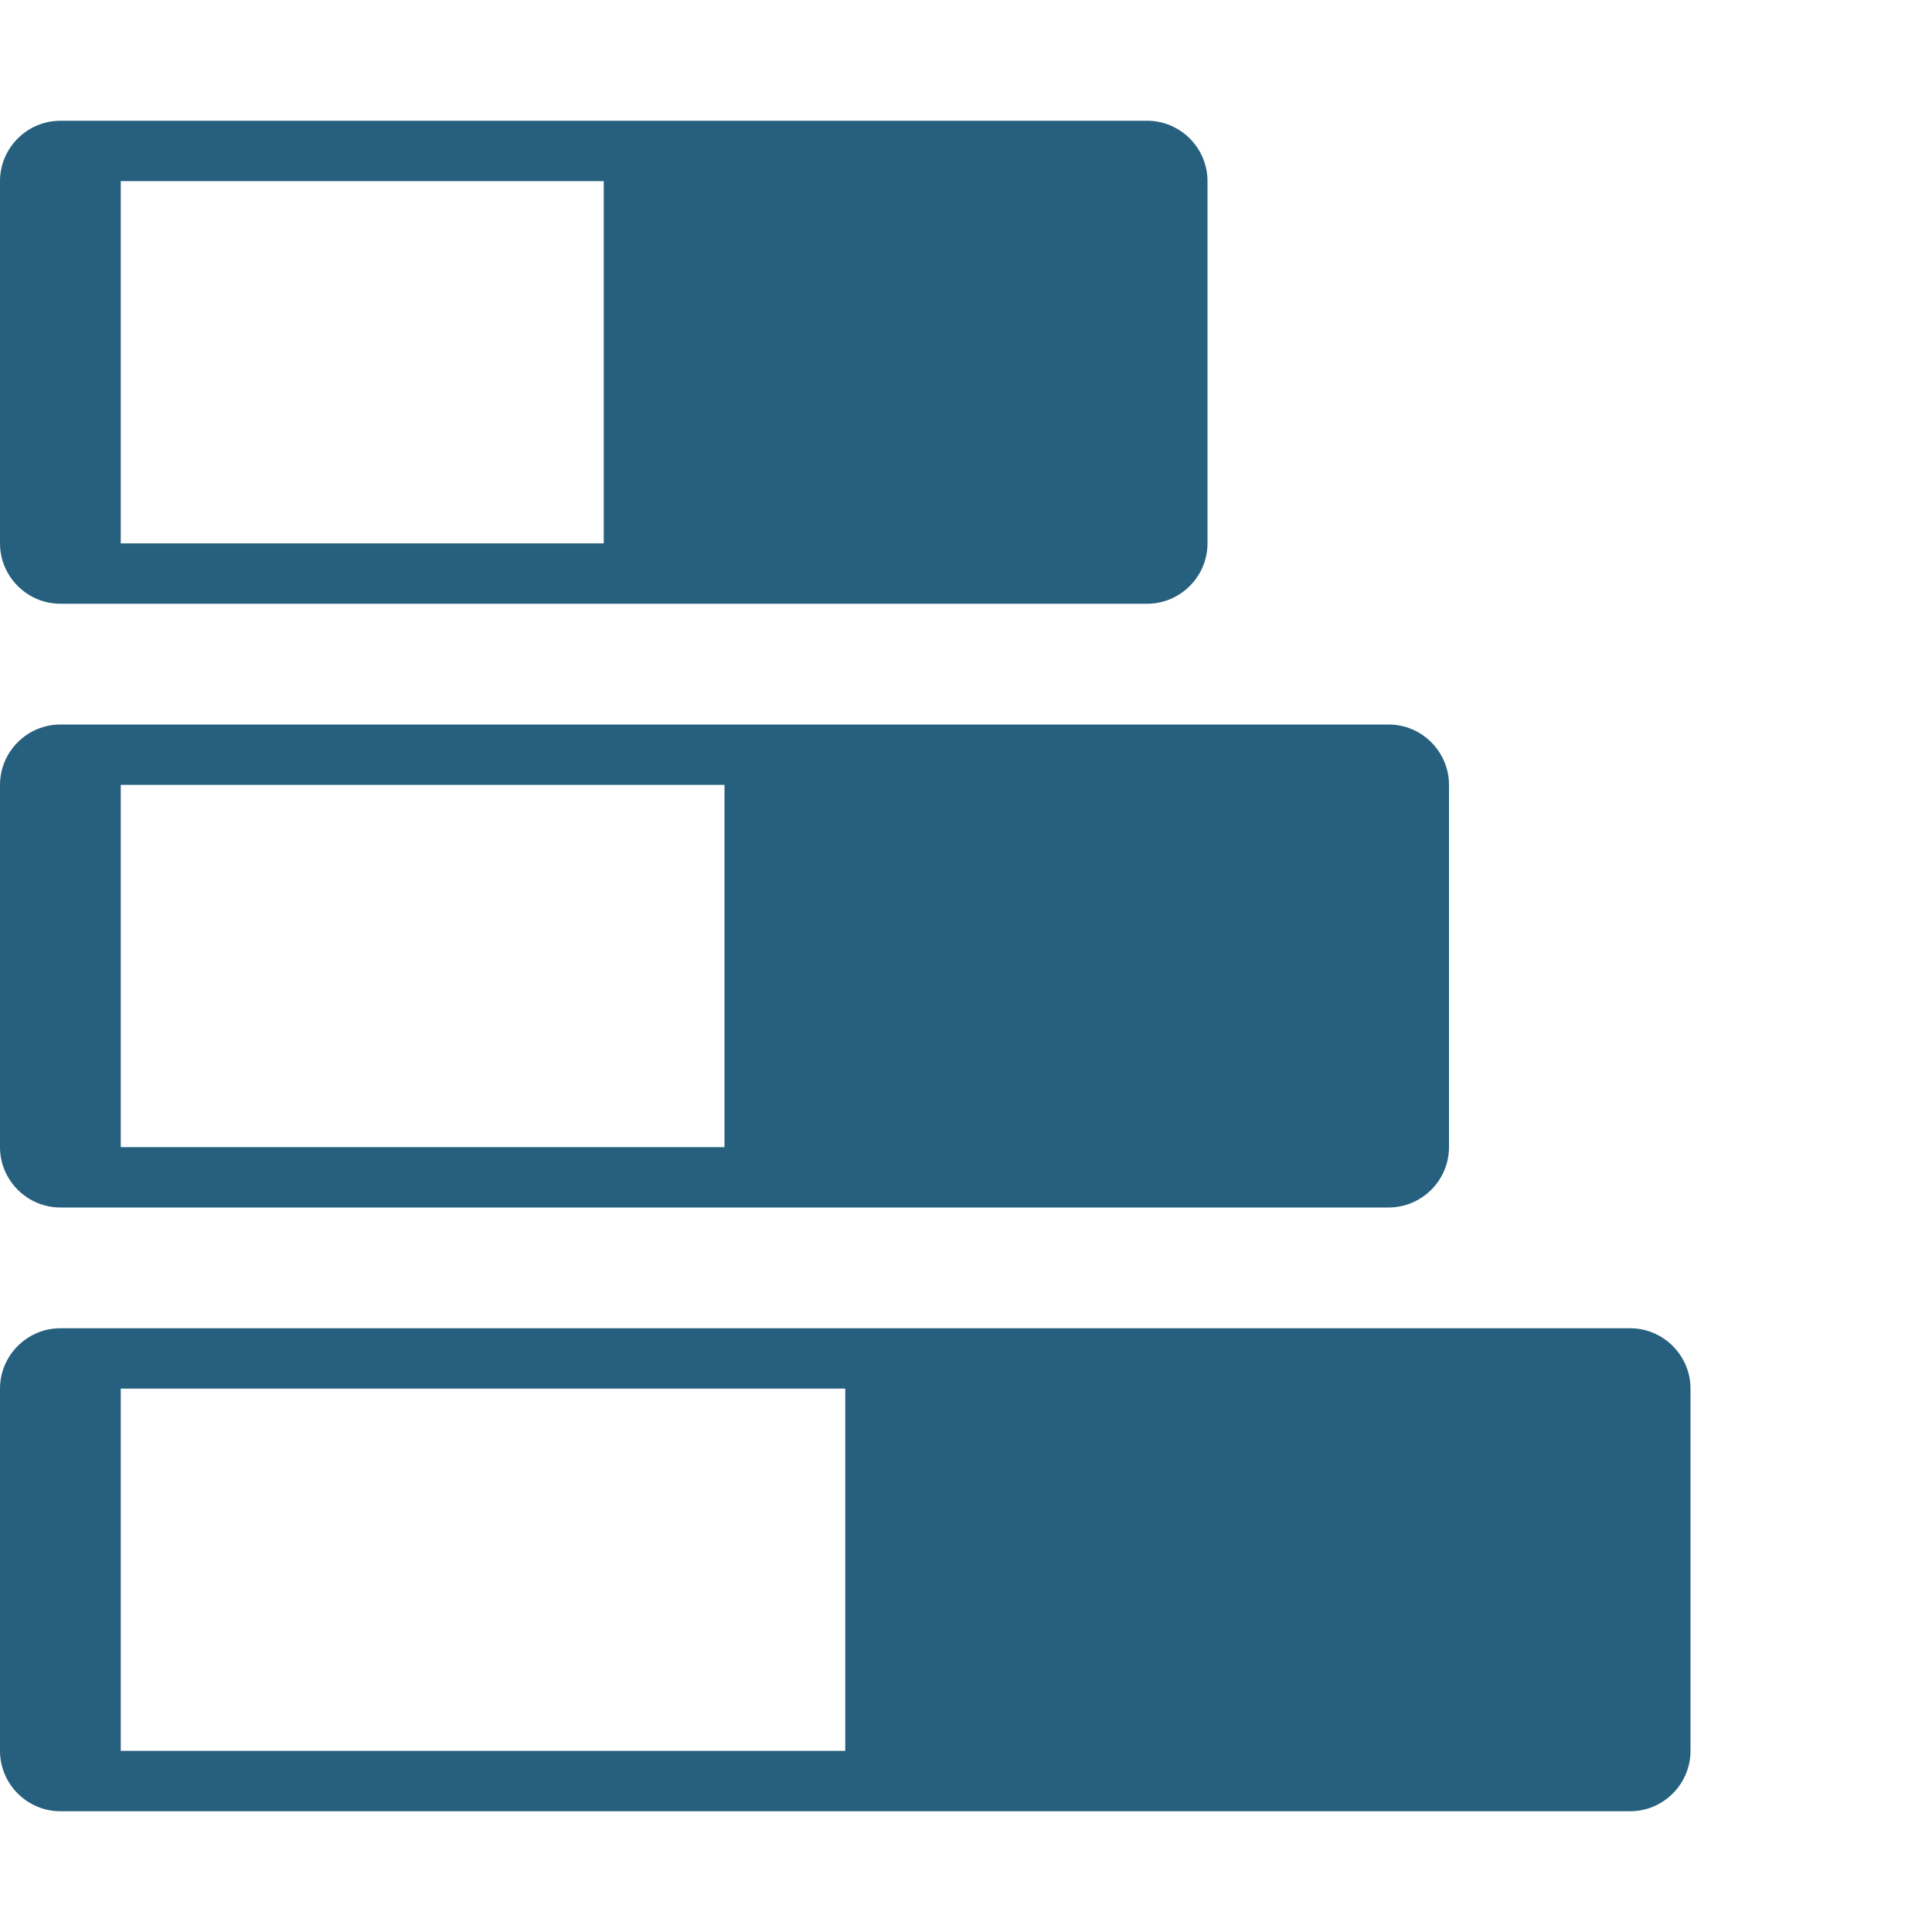
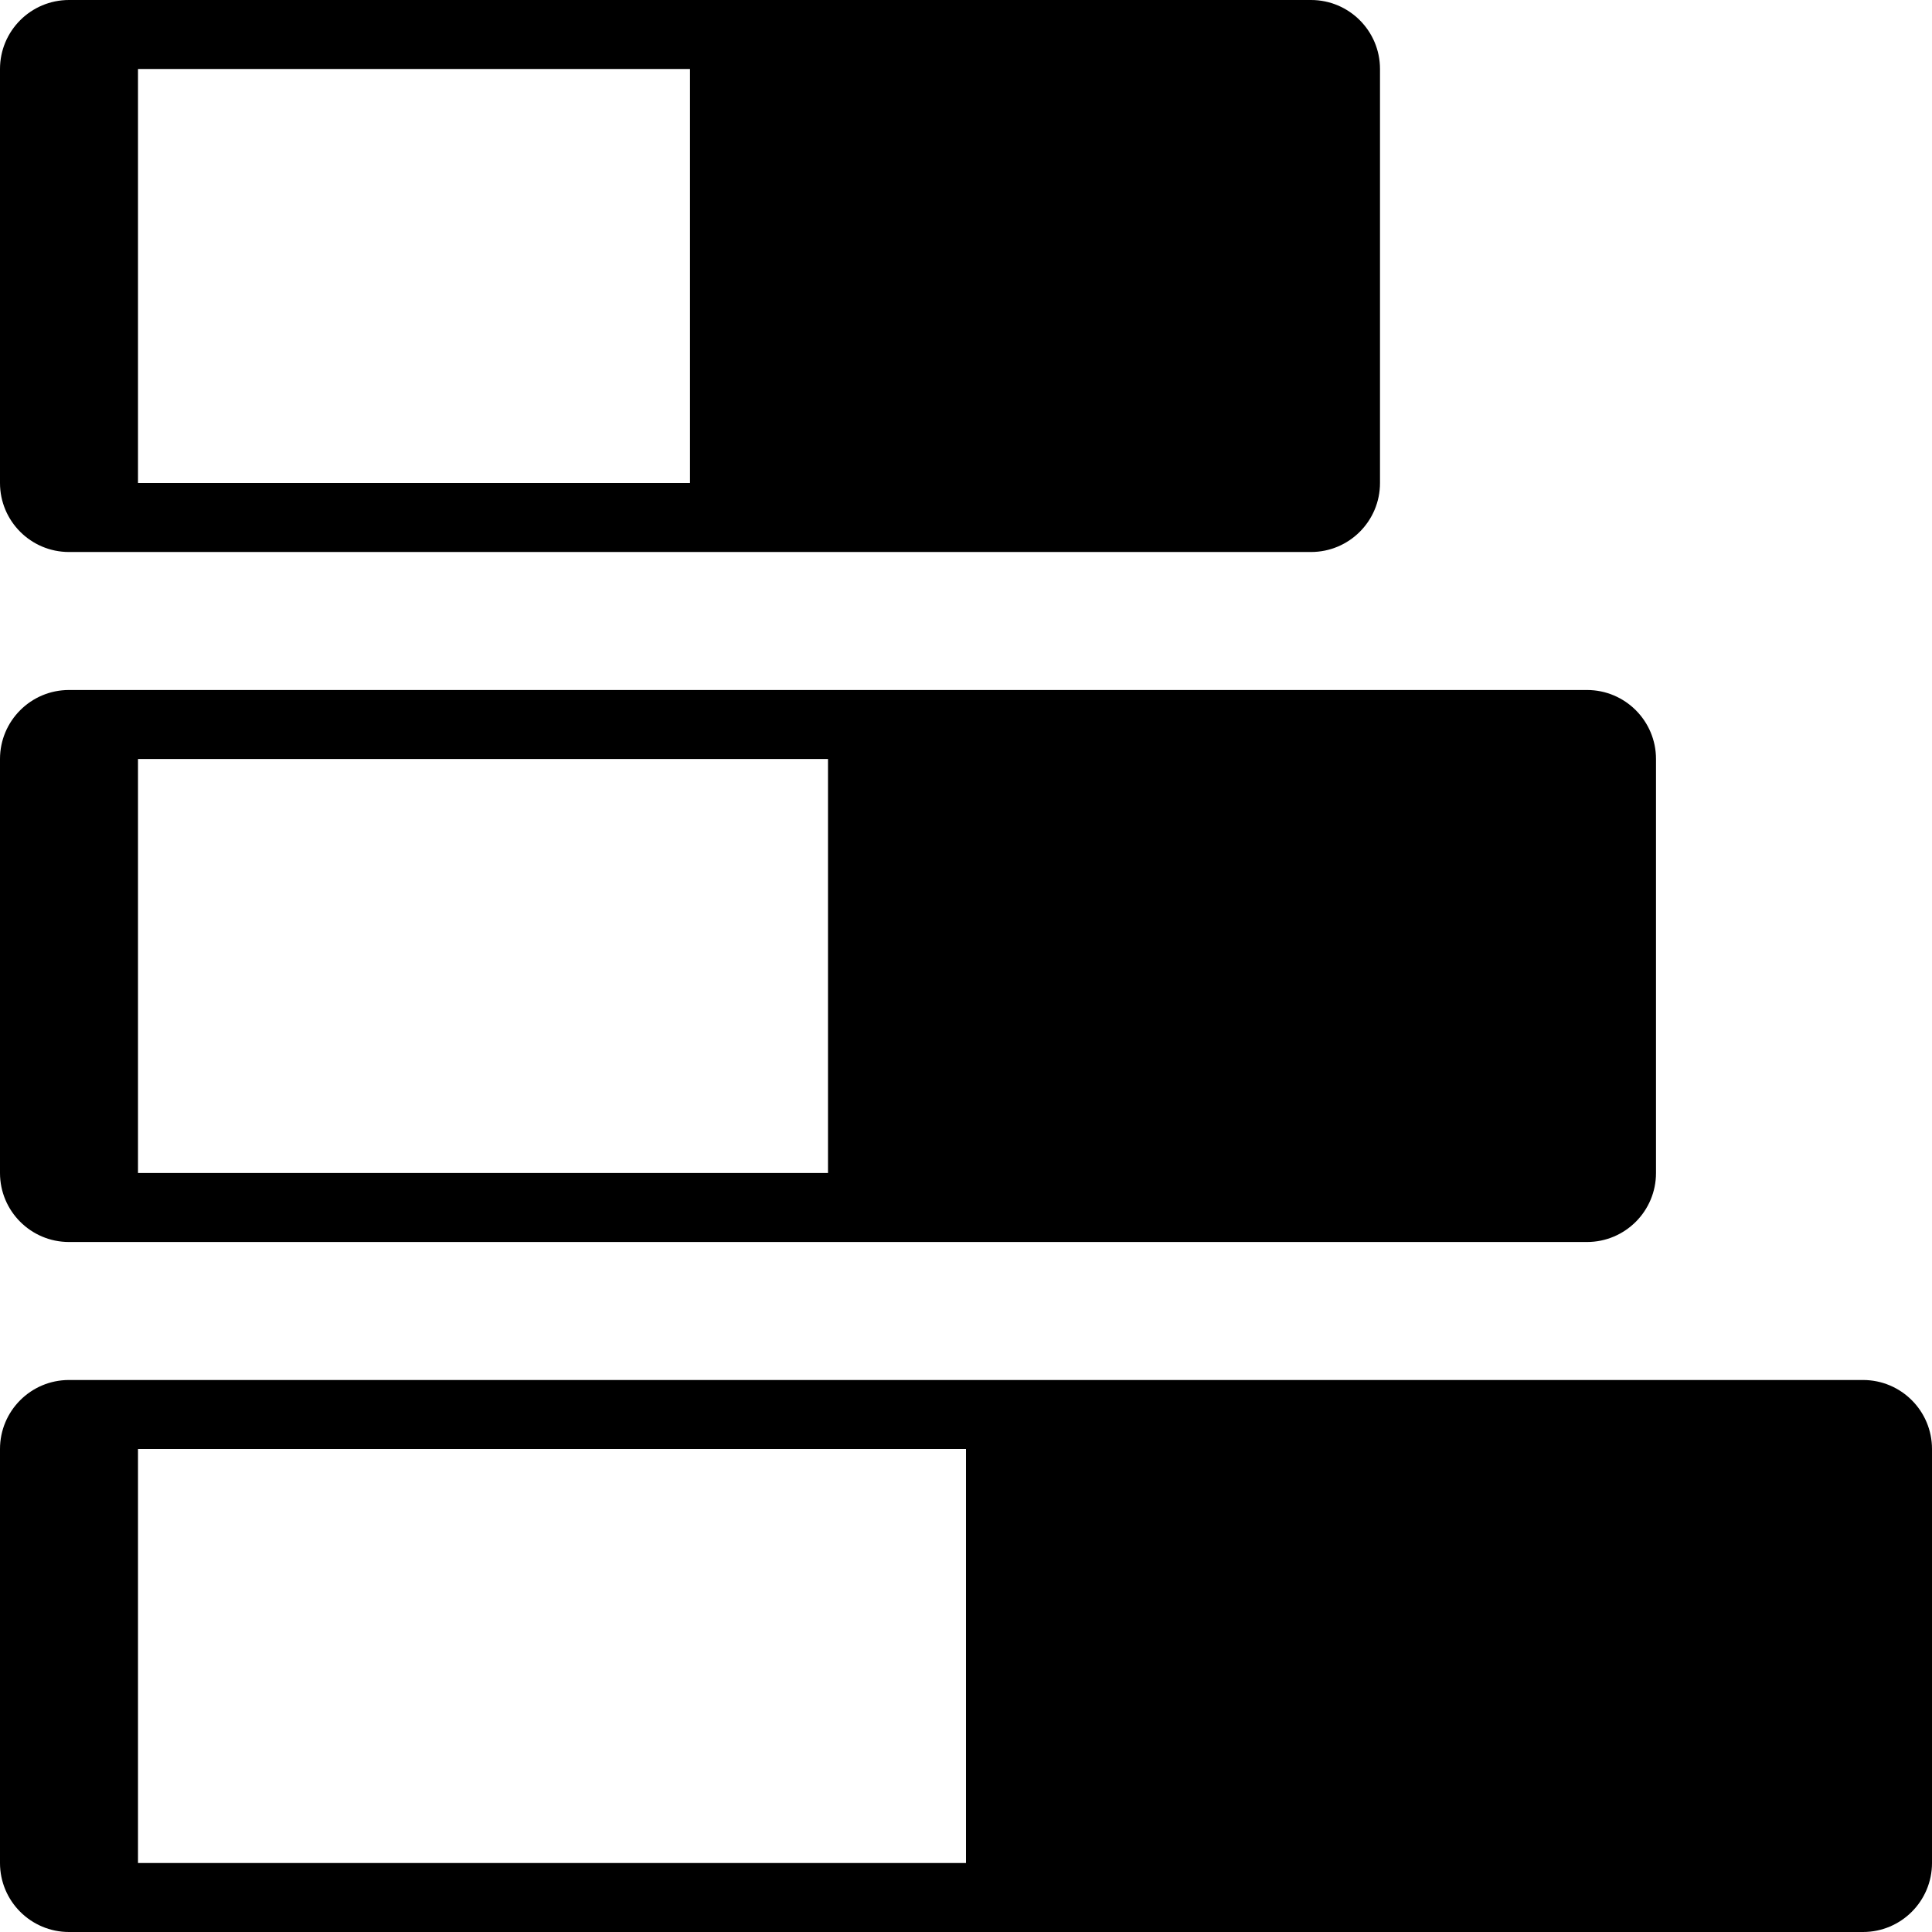
- <svg xmlns="http://www.w3.org/2000/svg" version="1.1" width="32" height="32" viewBox="0 0 32 32">
-   <path fill="#27607e" d="M20 9v-6c0-0.55-0.45-1-1-1h-18c-0.55 0-1 0.45-1 1v6c0 0.55 0.45 1 1 1h18c0.55 0 1-0.45 1-1zM2 9v-6h8v6h-8zM24 19v-6c0-0.55-0.45-1-1-1h-22c-0.55 0-1 0.45-1 1v6c0 0.55 0.45 1 1 1h22c0.55 0 1-0.45 1-1zM2 19v-6h10v6h-10zM28 29v-6c0-0.55-0.45-1-1-1h-26c-0.55 0-1 0.45-1 1v6c0 0.55 0.45 1 1 1h26c0.55 0 1-0.45 1-1zM2 29v-6h12v6h-12z" />
+ <svg xmlns="http://www.w3.org/2000/svg" id="Layer_10" data-name="Layer 10" viewBox="0 0 35 35">
+   <path d="M25,8.75V1.25A1.25,1.25,0,0,0,23.75,0H1.25A1.25,1.25,0,0,0,0,1.25v7.5A1.25,1.25,0,0,0,1.25,10h22.5A1.25,1.25,0,0,0,25,8.75Zm-22.5,0V1.25h10v7.5ZM30,21.25v-7.5a1.25,1.25,0,0,0-1.25-1.25H1.25A1.25,1.25,0,0,0,0,13.75v7.5A1.25,1.25,0,0,0,1.25,22.5h27.5A1.25,1.25,0,0,0,30,21.25Zm-27.5,0v-7.5H15v7.5ZM35,33.75v-7.5A1.25,1.25,0,0,0,33.75,25H1.25A1.25,1.25,0,0,0,0,26.25v7.5A1.25,1.25,0,0,0,1.25,35h32.5A1.25,1.25,0,0,0,35,33.75Zm-32.5,0v-7.5h15v7.5Z" />
</svg>
